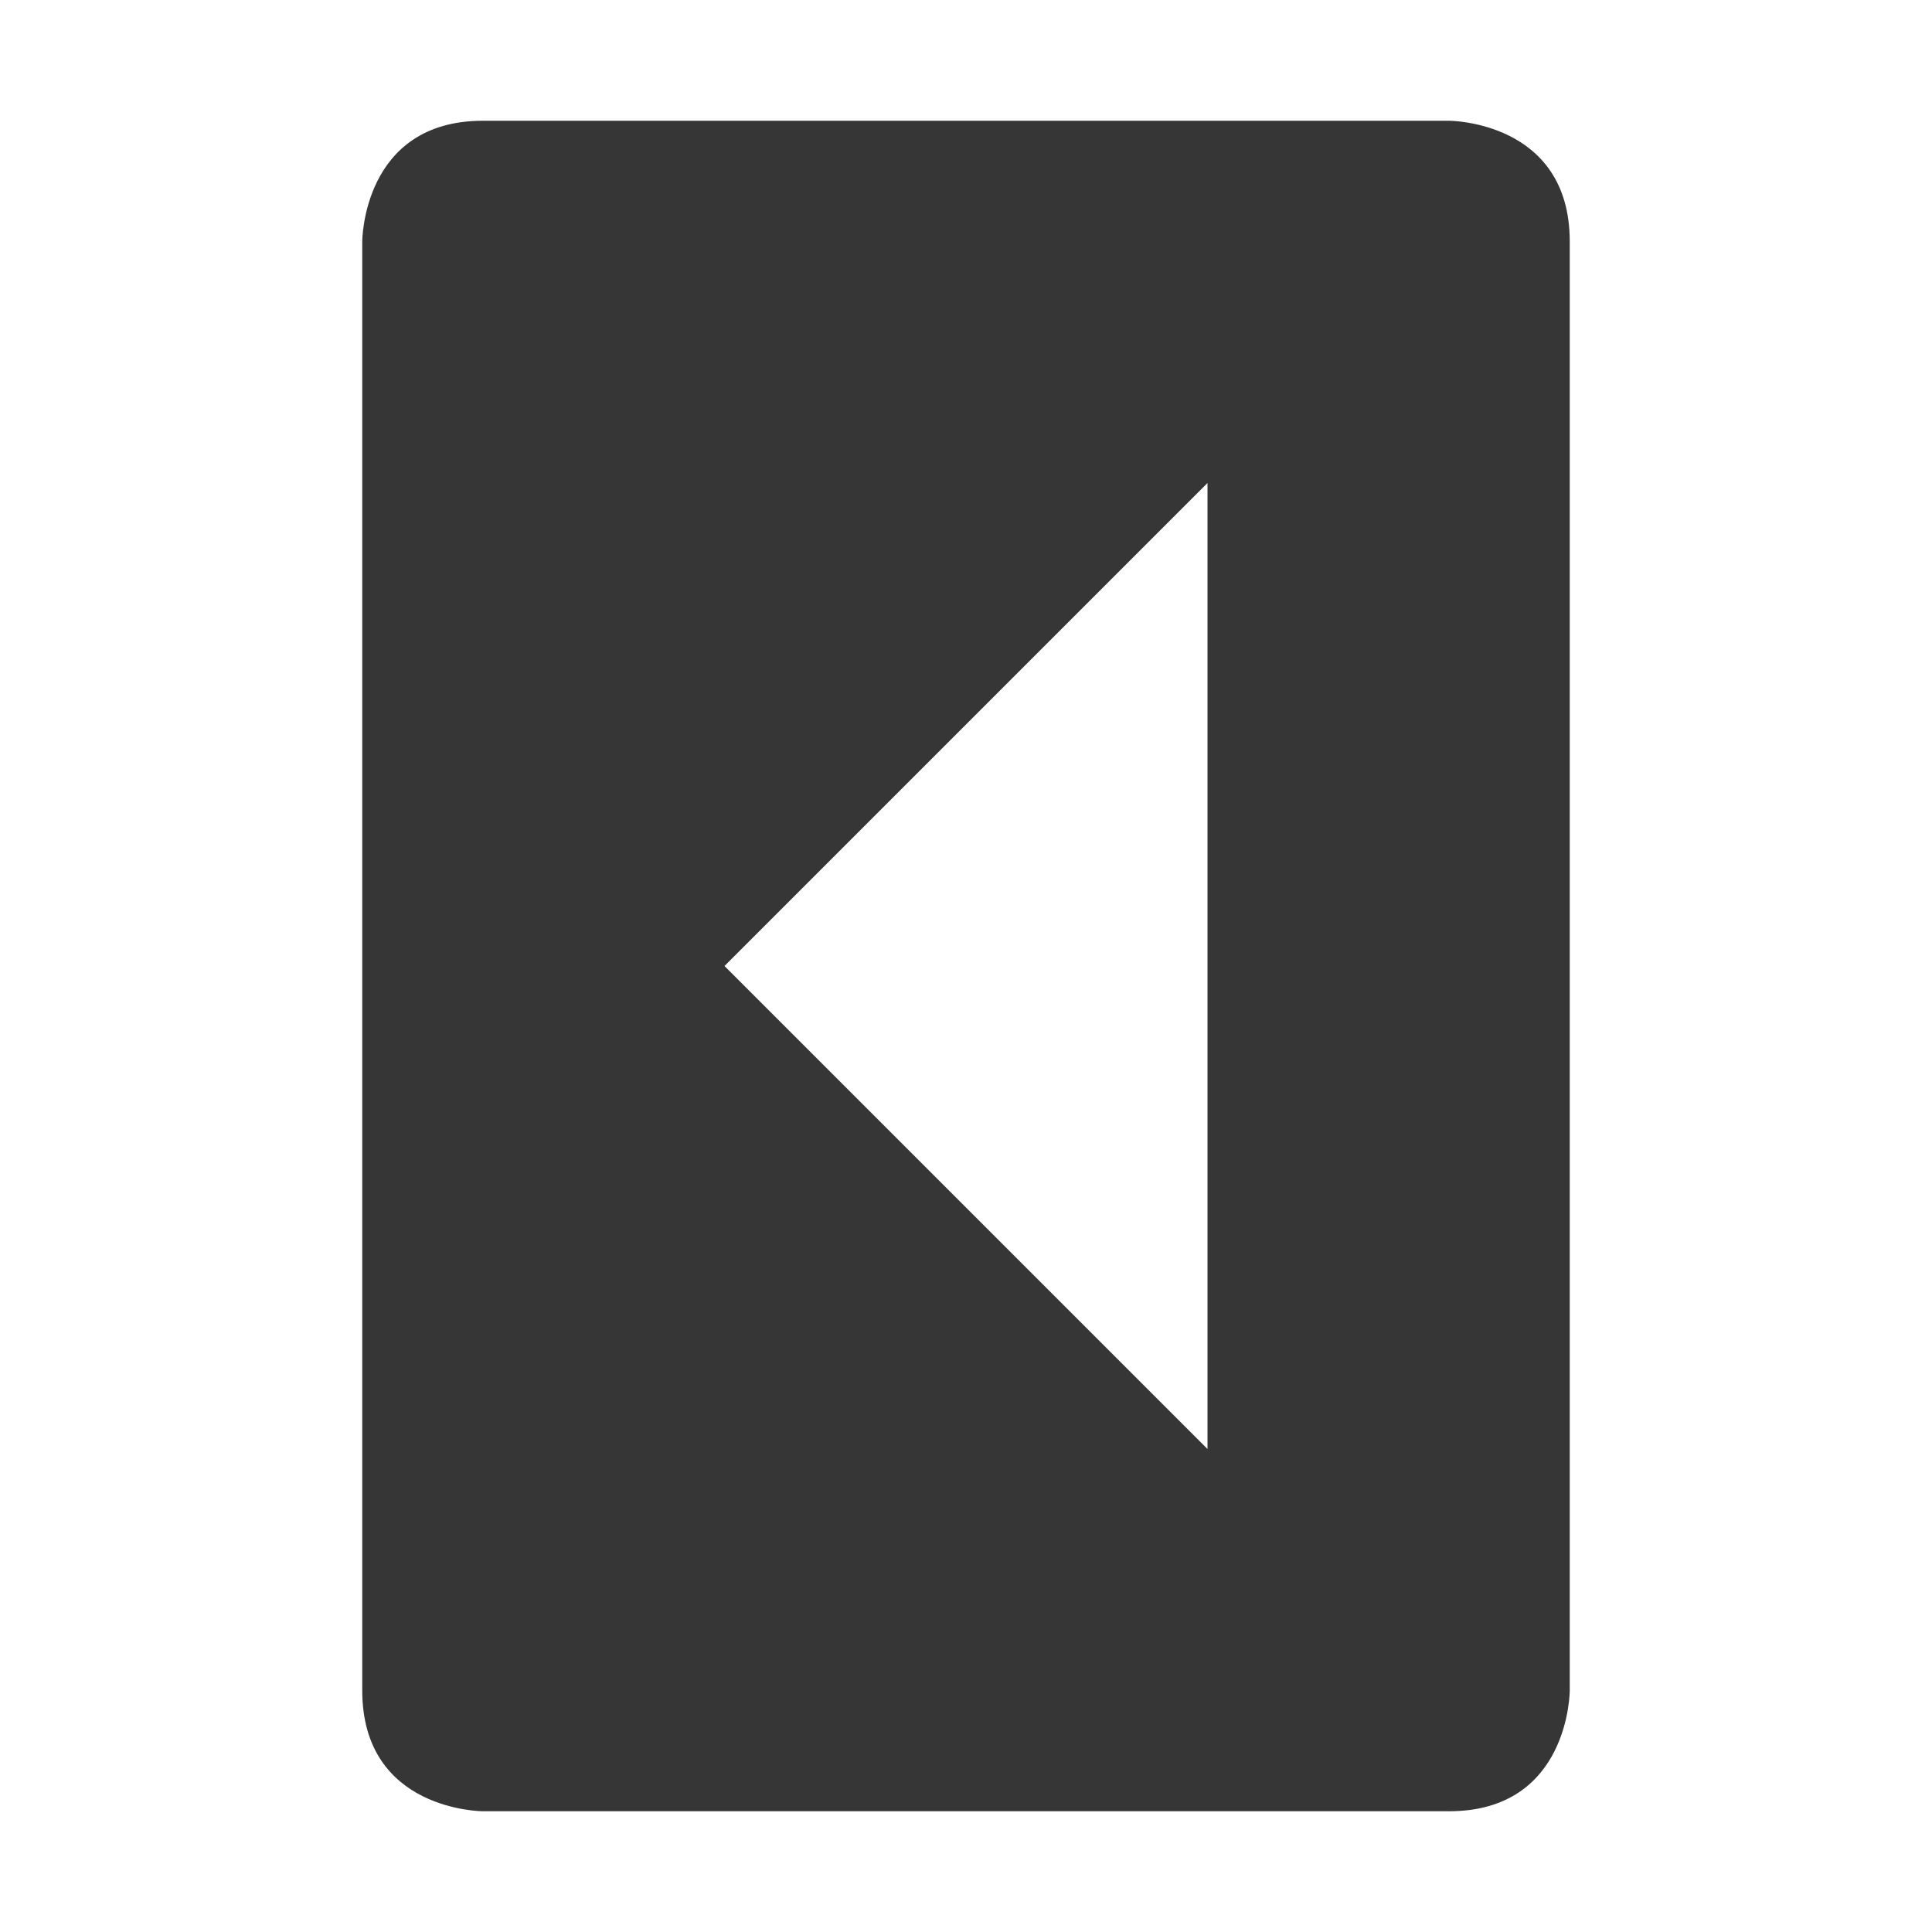
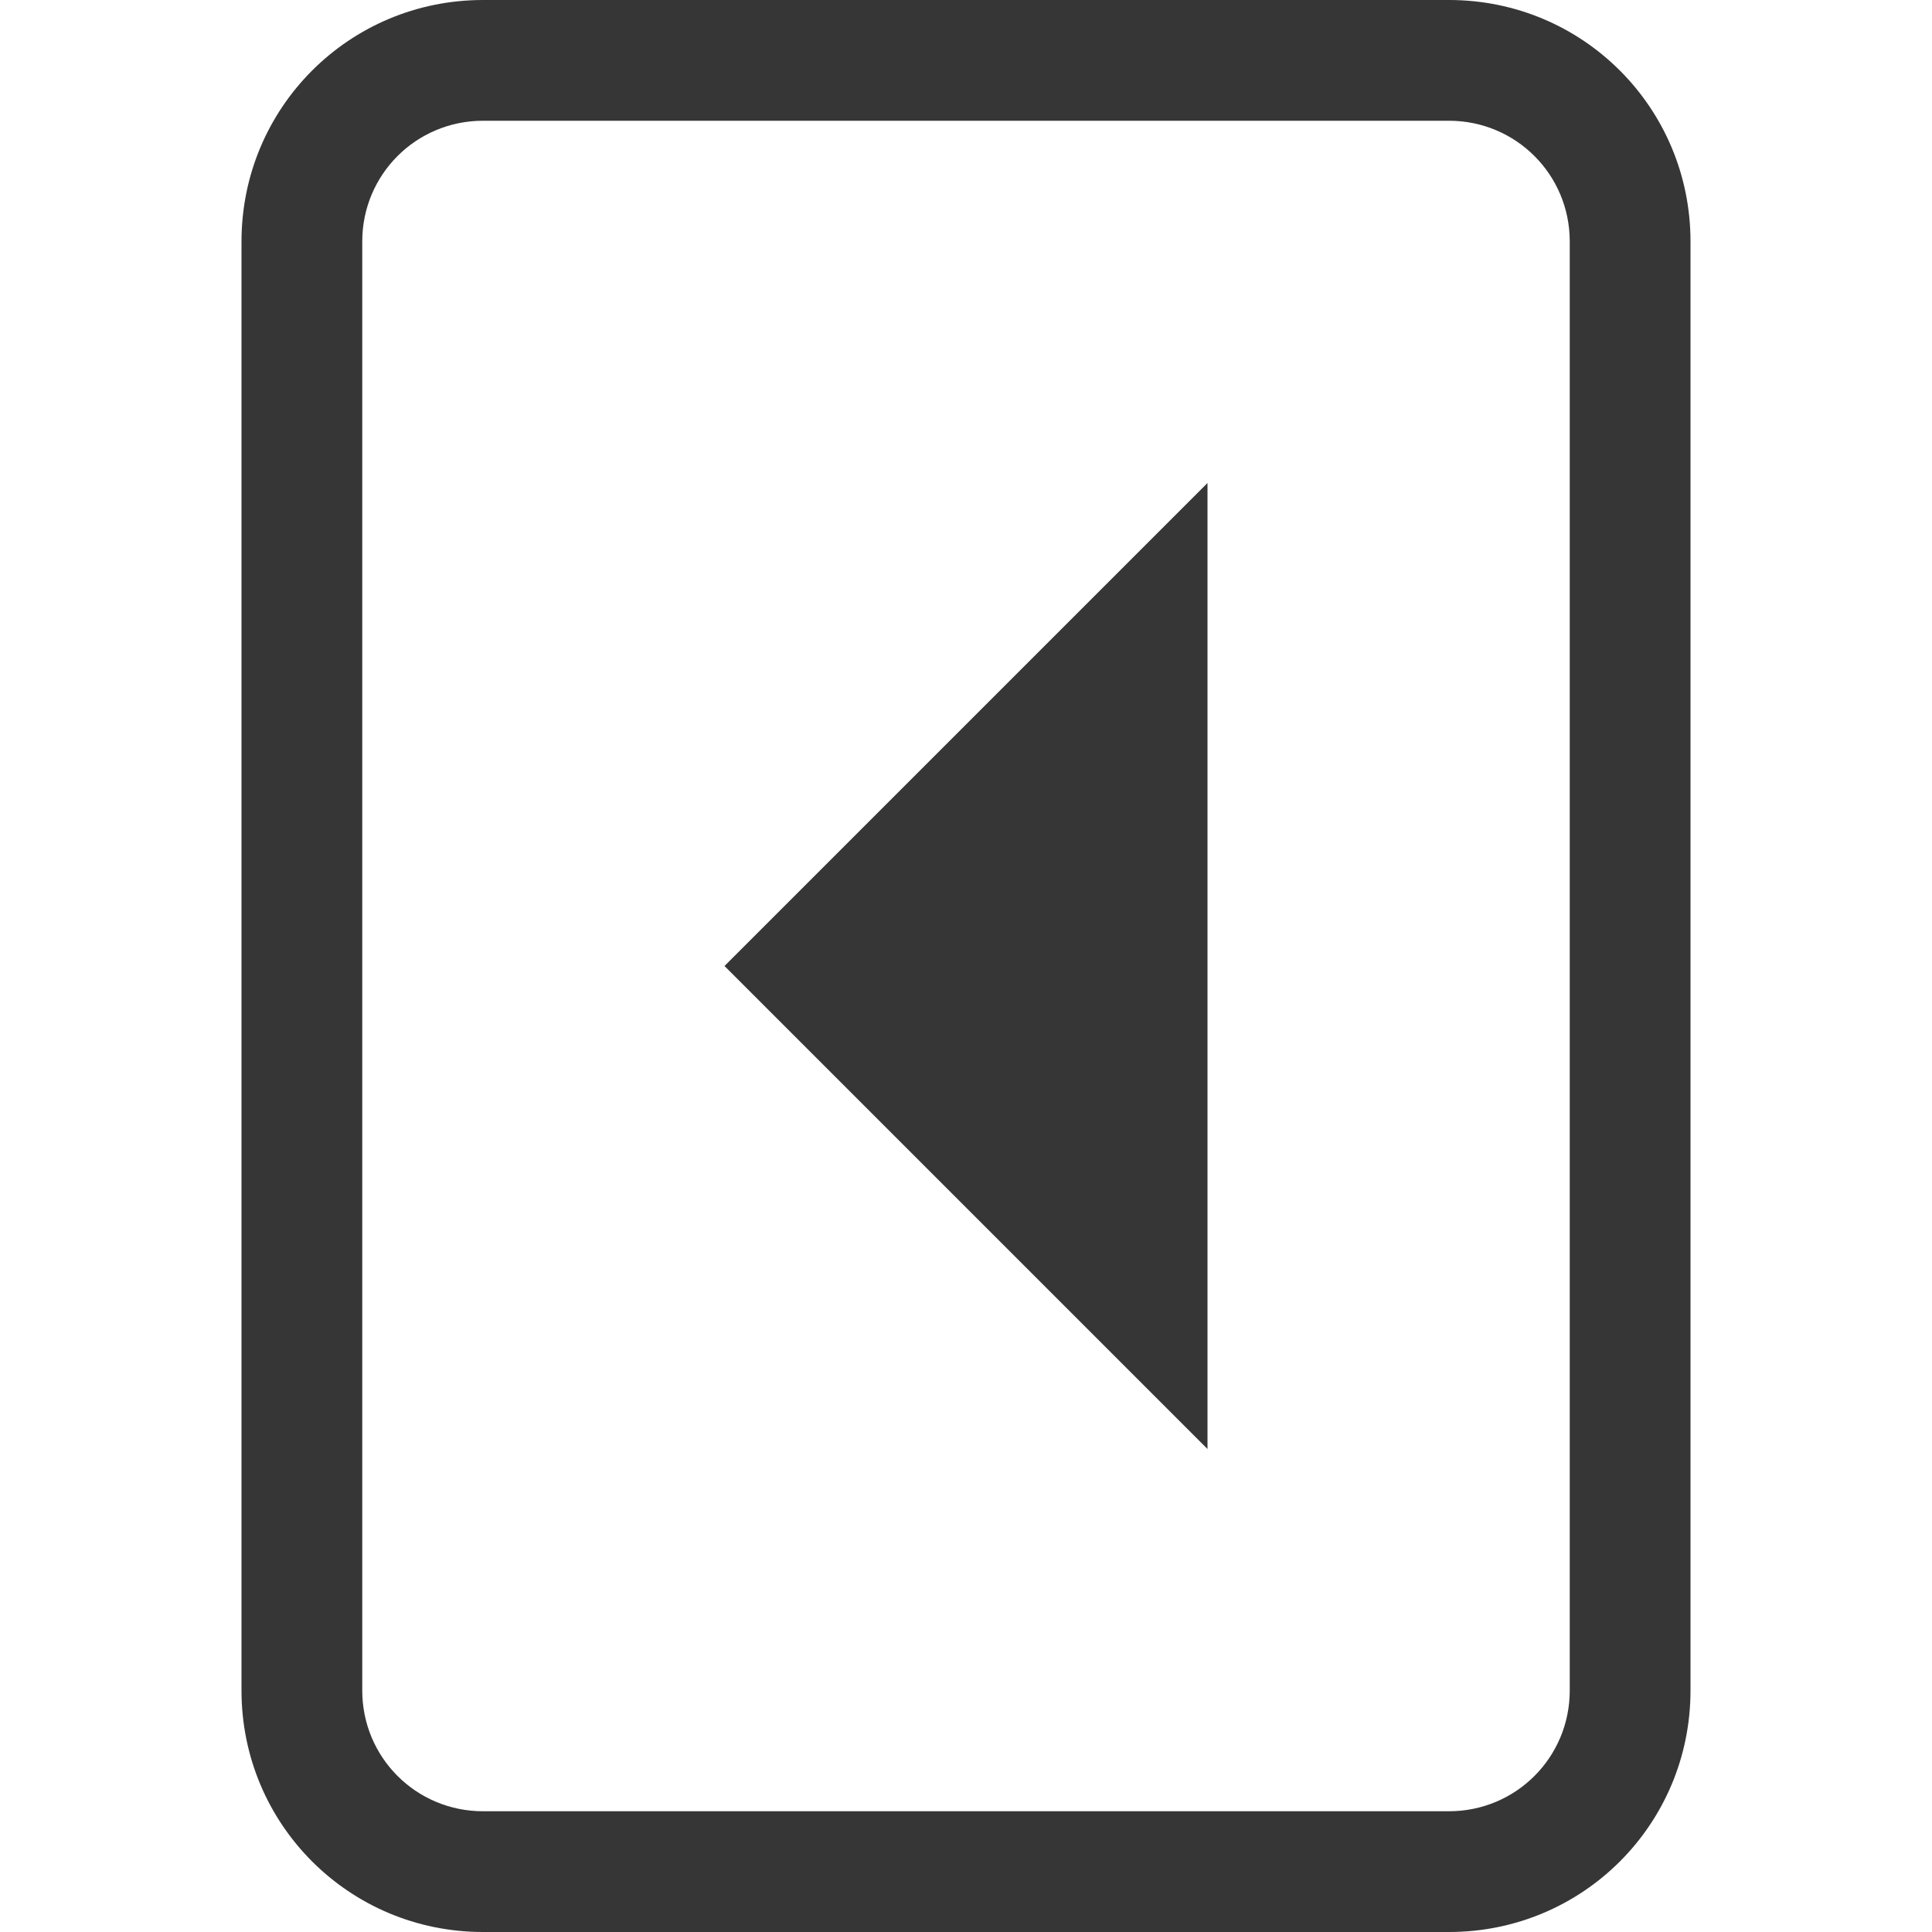
<svg xmlns="http://www.w3.org/2000/svg" width="16" height="16" version="1.1">
-   <path style="fill:#363636" d="M 13,14 C 13,14 13,15 12,15 H 4 C 4,15 3,15 3,14 V 2 C 3,2 3,1 4,1 H 12 C 12,1 13,1 13,2 Z M 10,12 V 4 L 6,8 Z" />
+   <path d="m10 12v-8l-4 4z" fill="#363636" />
+   <path d="m12 0c1.108 0 2 0.892 2 2v12c0 1.108-0.892 2-2 2h-8c-1.108 0-2-0.892-2-2v-12c0-1.108 0.892-2 2-2zm0 1h-8c-0.554 0-1 0.446-1 1v12c0 0.554 0.446 1 1 1h8c0.554 0 1-0.446 1-1v-12c0-0.554-0.446-1-1-1z" fill="#363636" fill-rule="evenodd" stop-color="#000000" stroke-width="0" style="paint-order:stroke fill markers" />
</svg>
